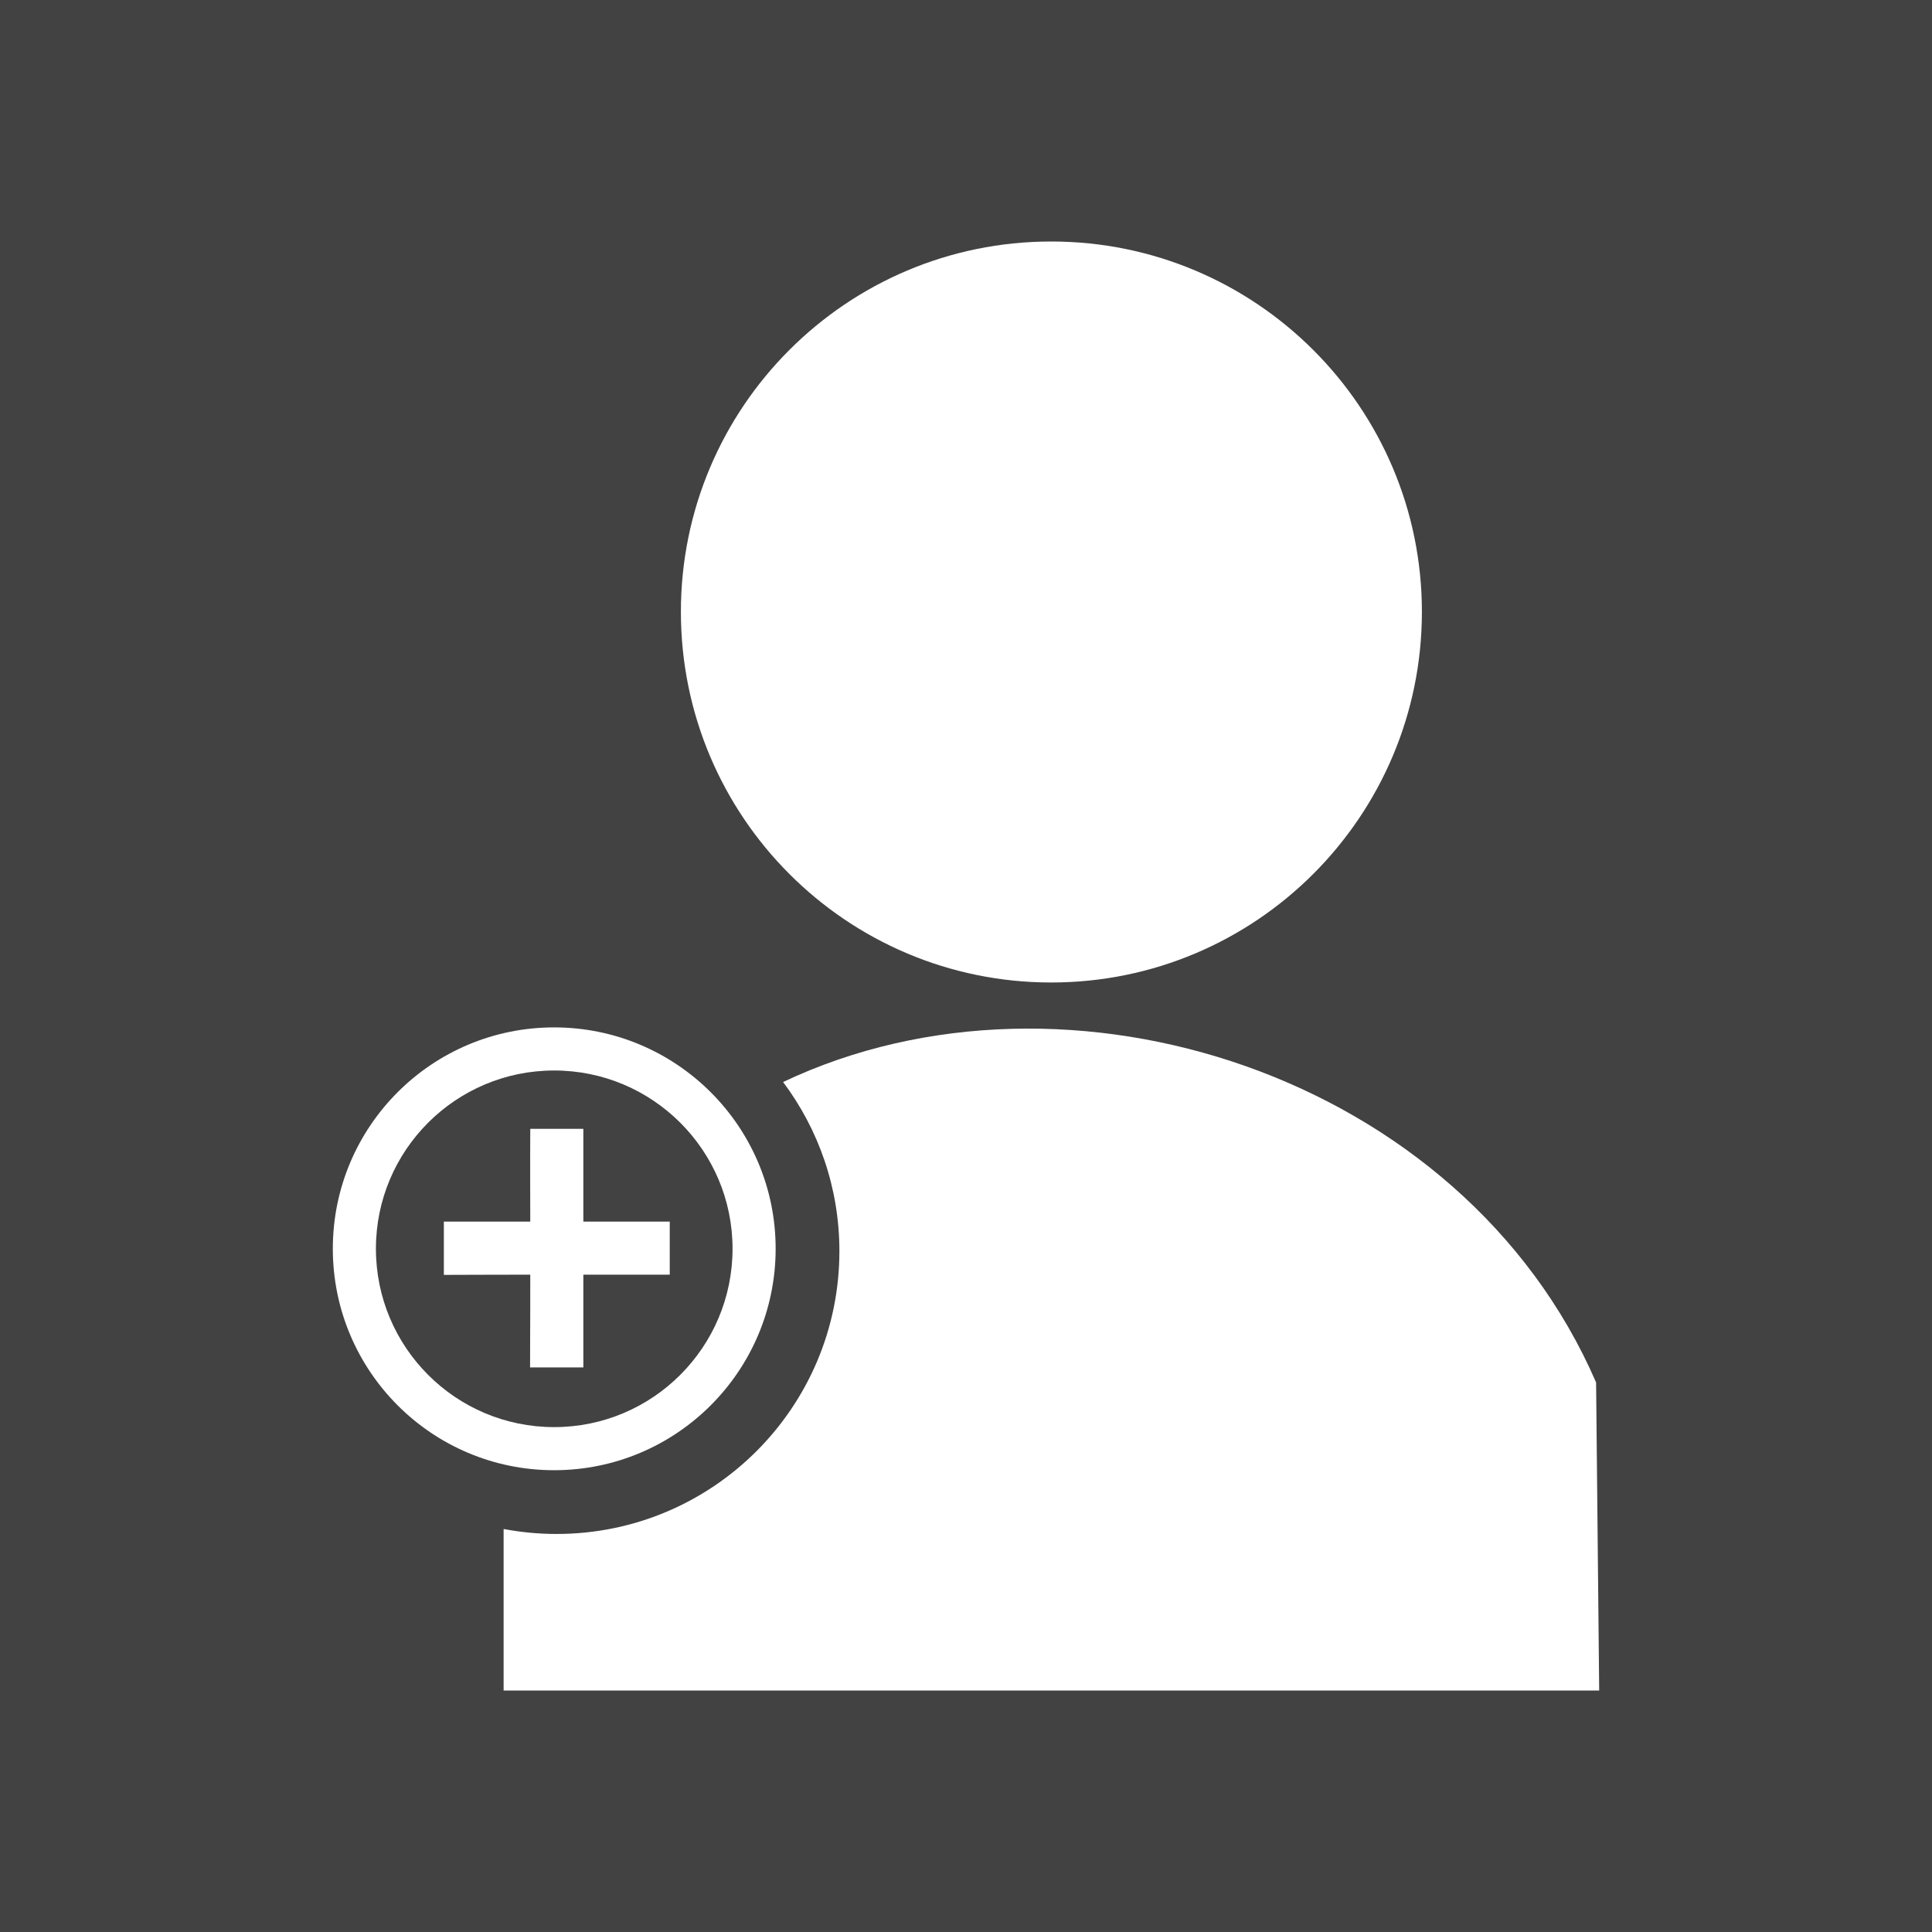
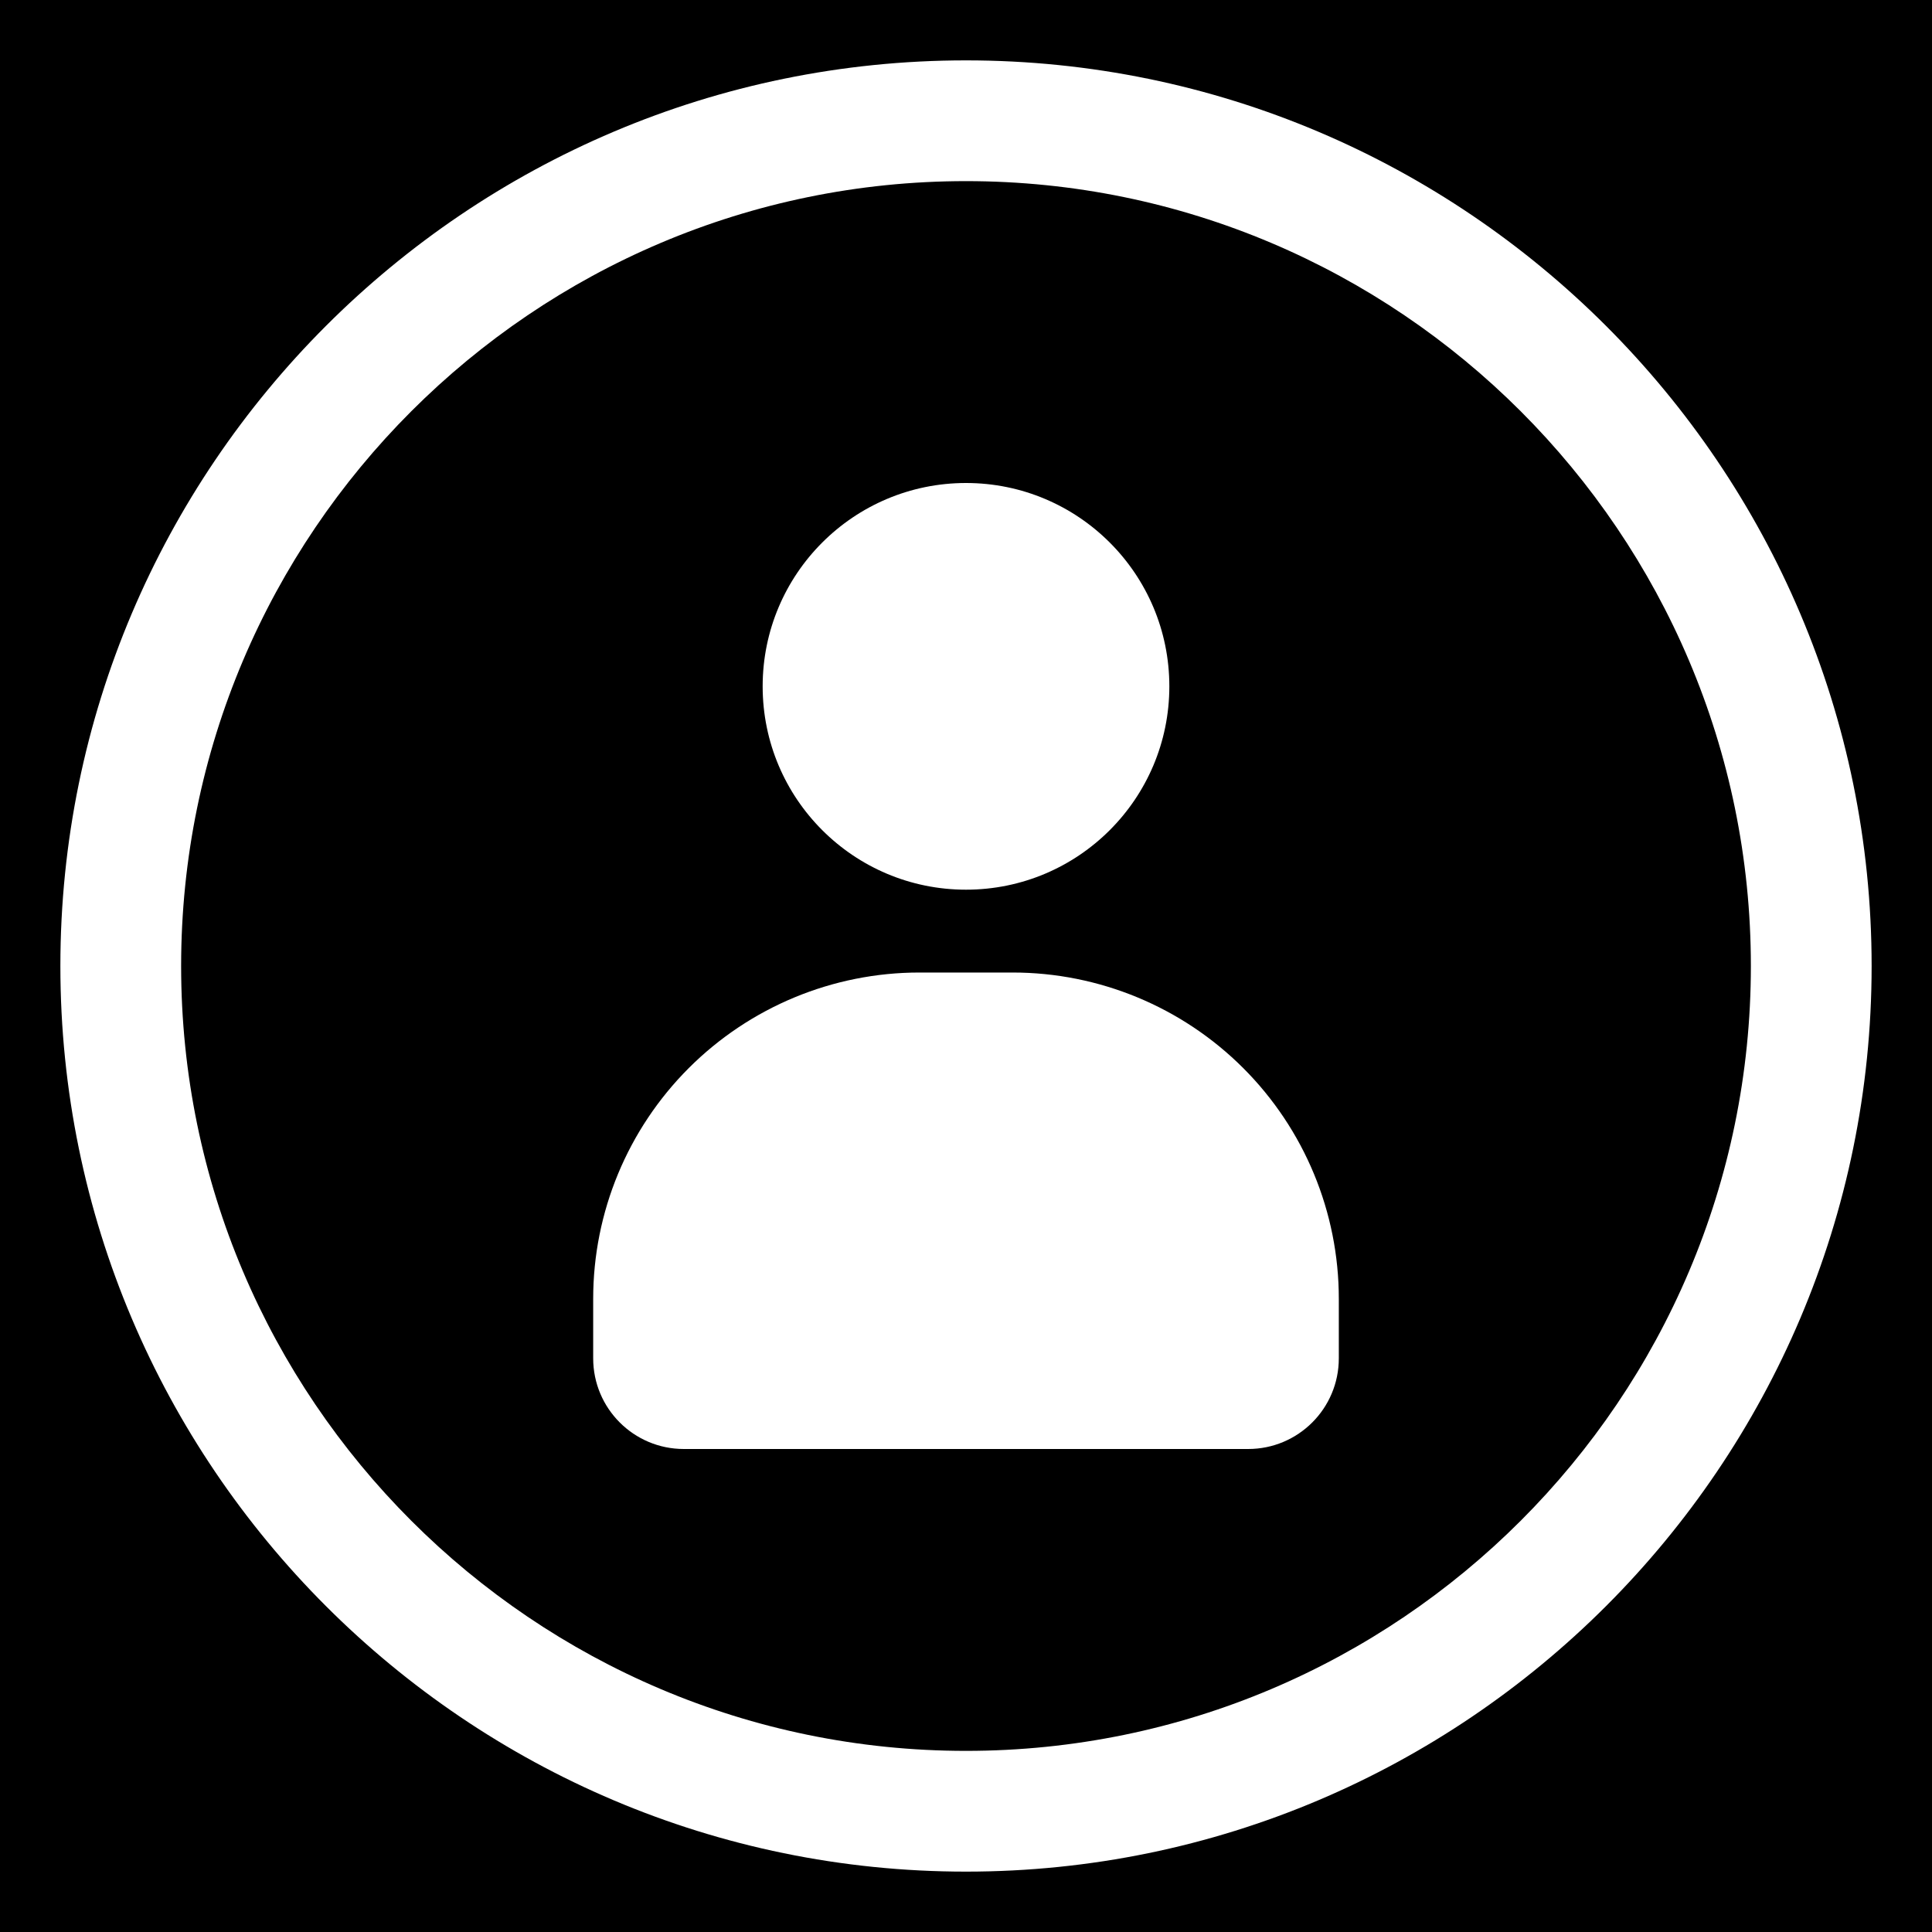
- <svg xmlns="http://www.w3.org/2000/svg" xml:space="preserve" width="2048" height="2048" style="shape-rendering:geometricPrecision;text-rendering:geometricPrecision;image-rendering:optimizeQuality;fill-rule:evenodd;clip-rule:evenodd">
-   <defs>
-     <style>.fil1{fill:none}.fil3{fill:#fff}</style>
-   </defs>
-   <path style="fill:#424242" d="M0 0h2048v2048H0z" />
-   <g id="Layer_x0020_1">
-     <path class="fil1" d="M0 0h2048v2048H0z" />
-     <path class="fil1" d="M255.999 255.999h1536v1536h-1536z" />
-     <path d="M618.384 1196.6h-56.296c-.207 27.148 0 98.366 0 98.366h-91.609v56.496c30.349-.207 91.609-.207 91.609-.207s0 71.16-.207 98.308h56.503v-98.308h91.609v-56.29h-91.609V1196.6z" style="fill:#212121" />
-     <g id="_253993680">
-       <path id="_253994616" class="fil1" d="M255.999 255.999h1536v1536h-1536z" />
-       <path id="_253993992" class="fil3" d="M533.857 1620.79v171.215h1161.34l-3.27-326.542c-141.382-326.289-560.72-461.292-861.821-318.48 37.484 49.998 59.693 112.075 59.693 179.27 0 165.546-134.25 299.812-299.786 299.812a300.8 300.8 0 0 1-56.151-5.276z" />
-       <path id="_253993176" class="fil3" d="M1507.27 648.518c0 216.983-175.957 392.966-392.94 392.966S721.776 865.501 721.776 648.518C721.776 431.957 897.347 256 1114.33 256c216.983 0 392.94 175.957 392.94 392.518z" />
-       <path id="_253993584" class="fil3" d="M822.214 1323.65c0 129.658-105.157 234.832-234.815 234.832-129.675 0-234.592-105.174-234.592-234.832 0-129.418 104.917-234.567 234.592-234.567 129.658 0 234.815 105.149 234.815 234.567zm-45.685.025c0 104.42-84.684 189.122-189.105 189.122-104.43 0-188.933-84.7-188.933-189.122 0-104.223 84.503-188.908 188.933-188.908 104.42 0 189.105 84.685 189.105 188.908zm-158.145-127.077h-56.296c-.207 27.148 0 98.366 0 98.366h-91.609v56.495c30.349-.206 91.609-.206 91.609-.206s0 71.16-.207 98.308h56.503v-98.308h91.609v-56.29h-91.61v-98.365z" />
-     </g>
-   </g>
+ <svg xmlns="http://www.w3.org/2000/svg" width="32" height="32" viewBox="0 0 32 32" fill="none">
+   <rect width="32" height="32" fill="black" />
+   <path d="M16 31C7.729 31 1 24.271 1 16C1 7.729 7.729 1 16 1C24.271 1 31 7.729 31 16C31 24.271 24.271 31 16 31ZM16 3C8.832 3 3 8.832 3 16C3 23.168 8.832 29 16 29C23.168 29 29 23.168 29 16C29 8.832 23.168 3 16 3Z" fill="white" />
+   <path d="M16 14.736C17.86 14.736 19.368 13.228 19.368 11.368C19.368 9.508 17.86 8 16 8C14.14 8 12.632 9.508 12.632 11.368C12.632 13.228 14.14 14.736 16 14.736Z" fill="white" />
+   <path d="M20.673 24H11.327C10.497 24 9.825 23.328 9.825 22.498V21.511C9.825 20.078 10.395 18.704 11.408 17.691C12.421 16.678 13.795 16.108 15.228 16.108H16.772C18.205 16.108 19.579 16.678 20.592 17.691C21.605 18.704 22.175 20.078 22.175 21.511V22.498C22.175 23.328 21.503 24 20.673 24Z" fill="white" />
</svg>
